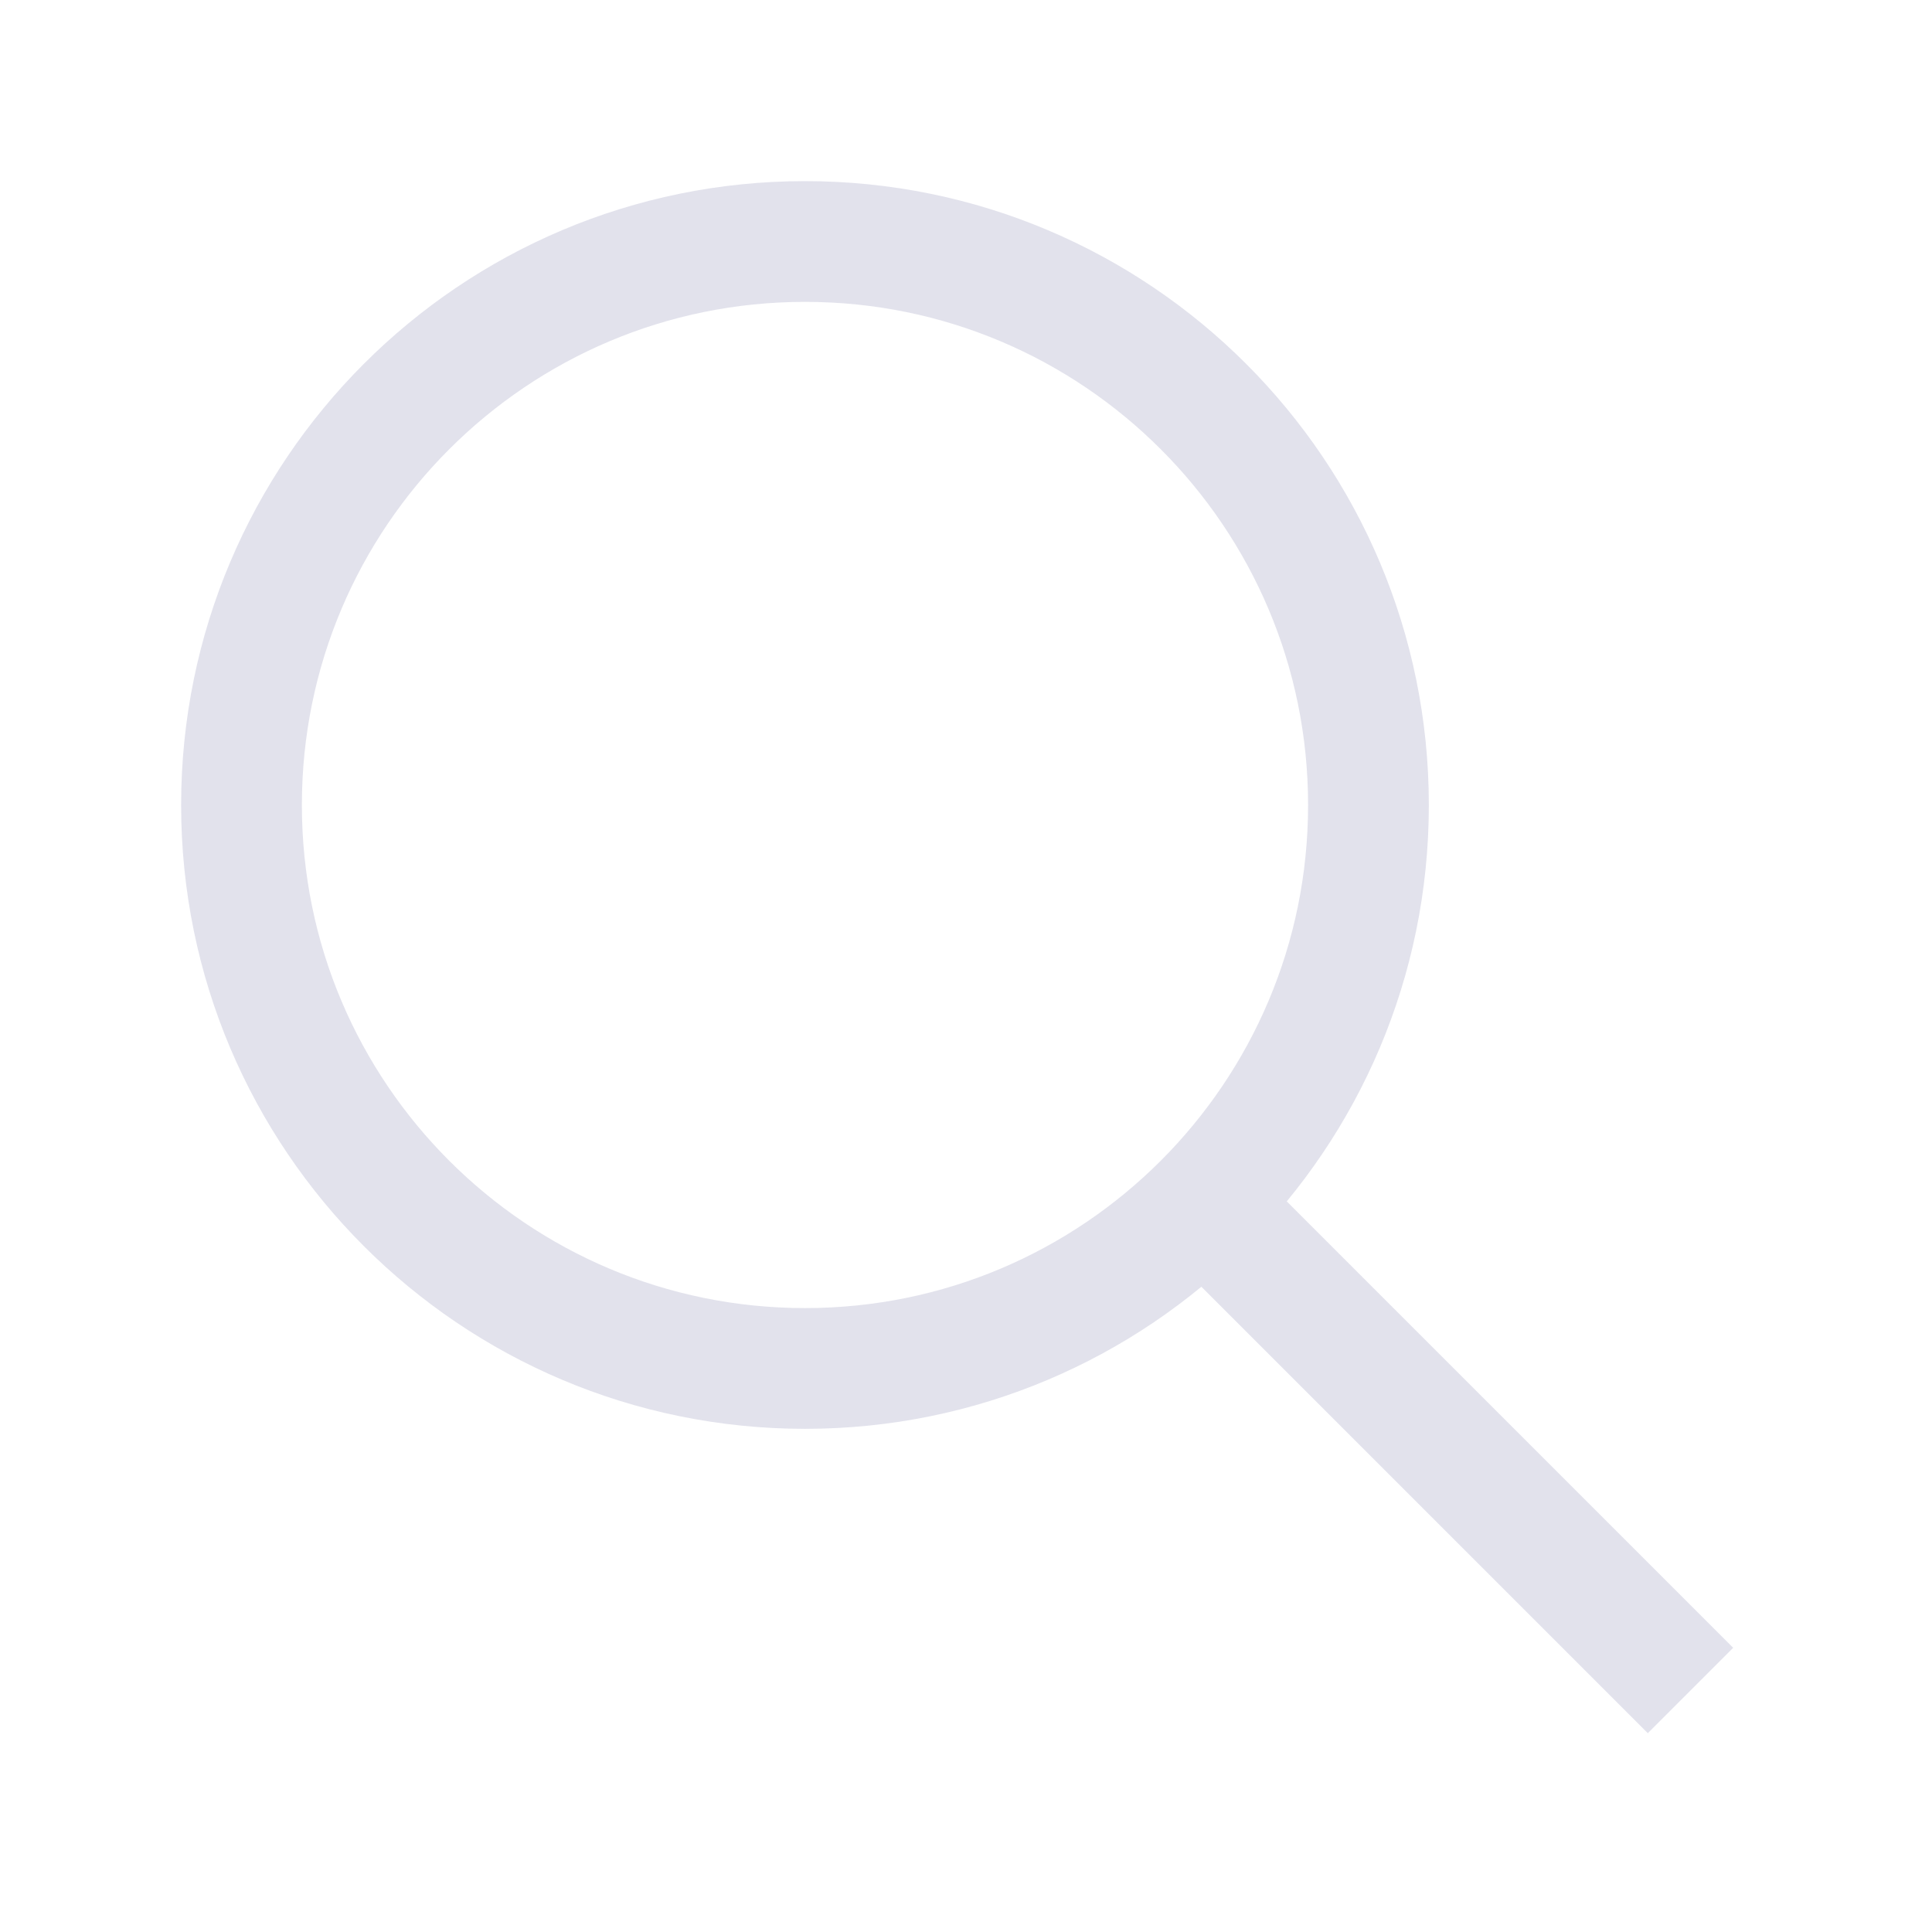
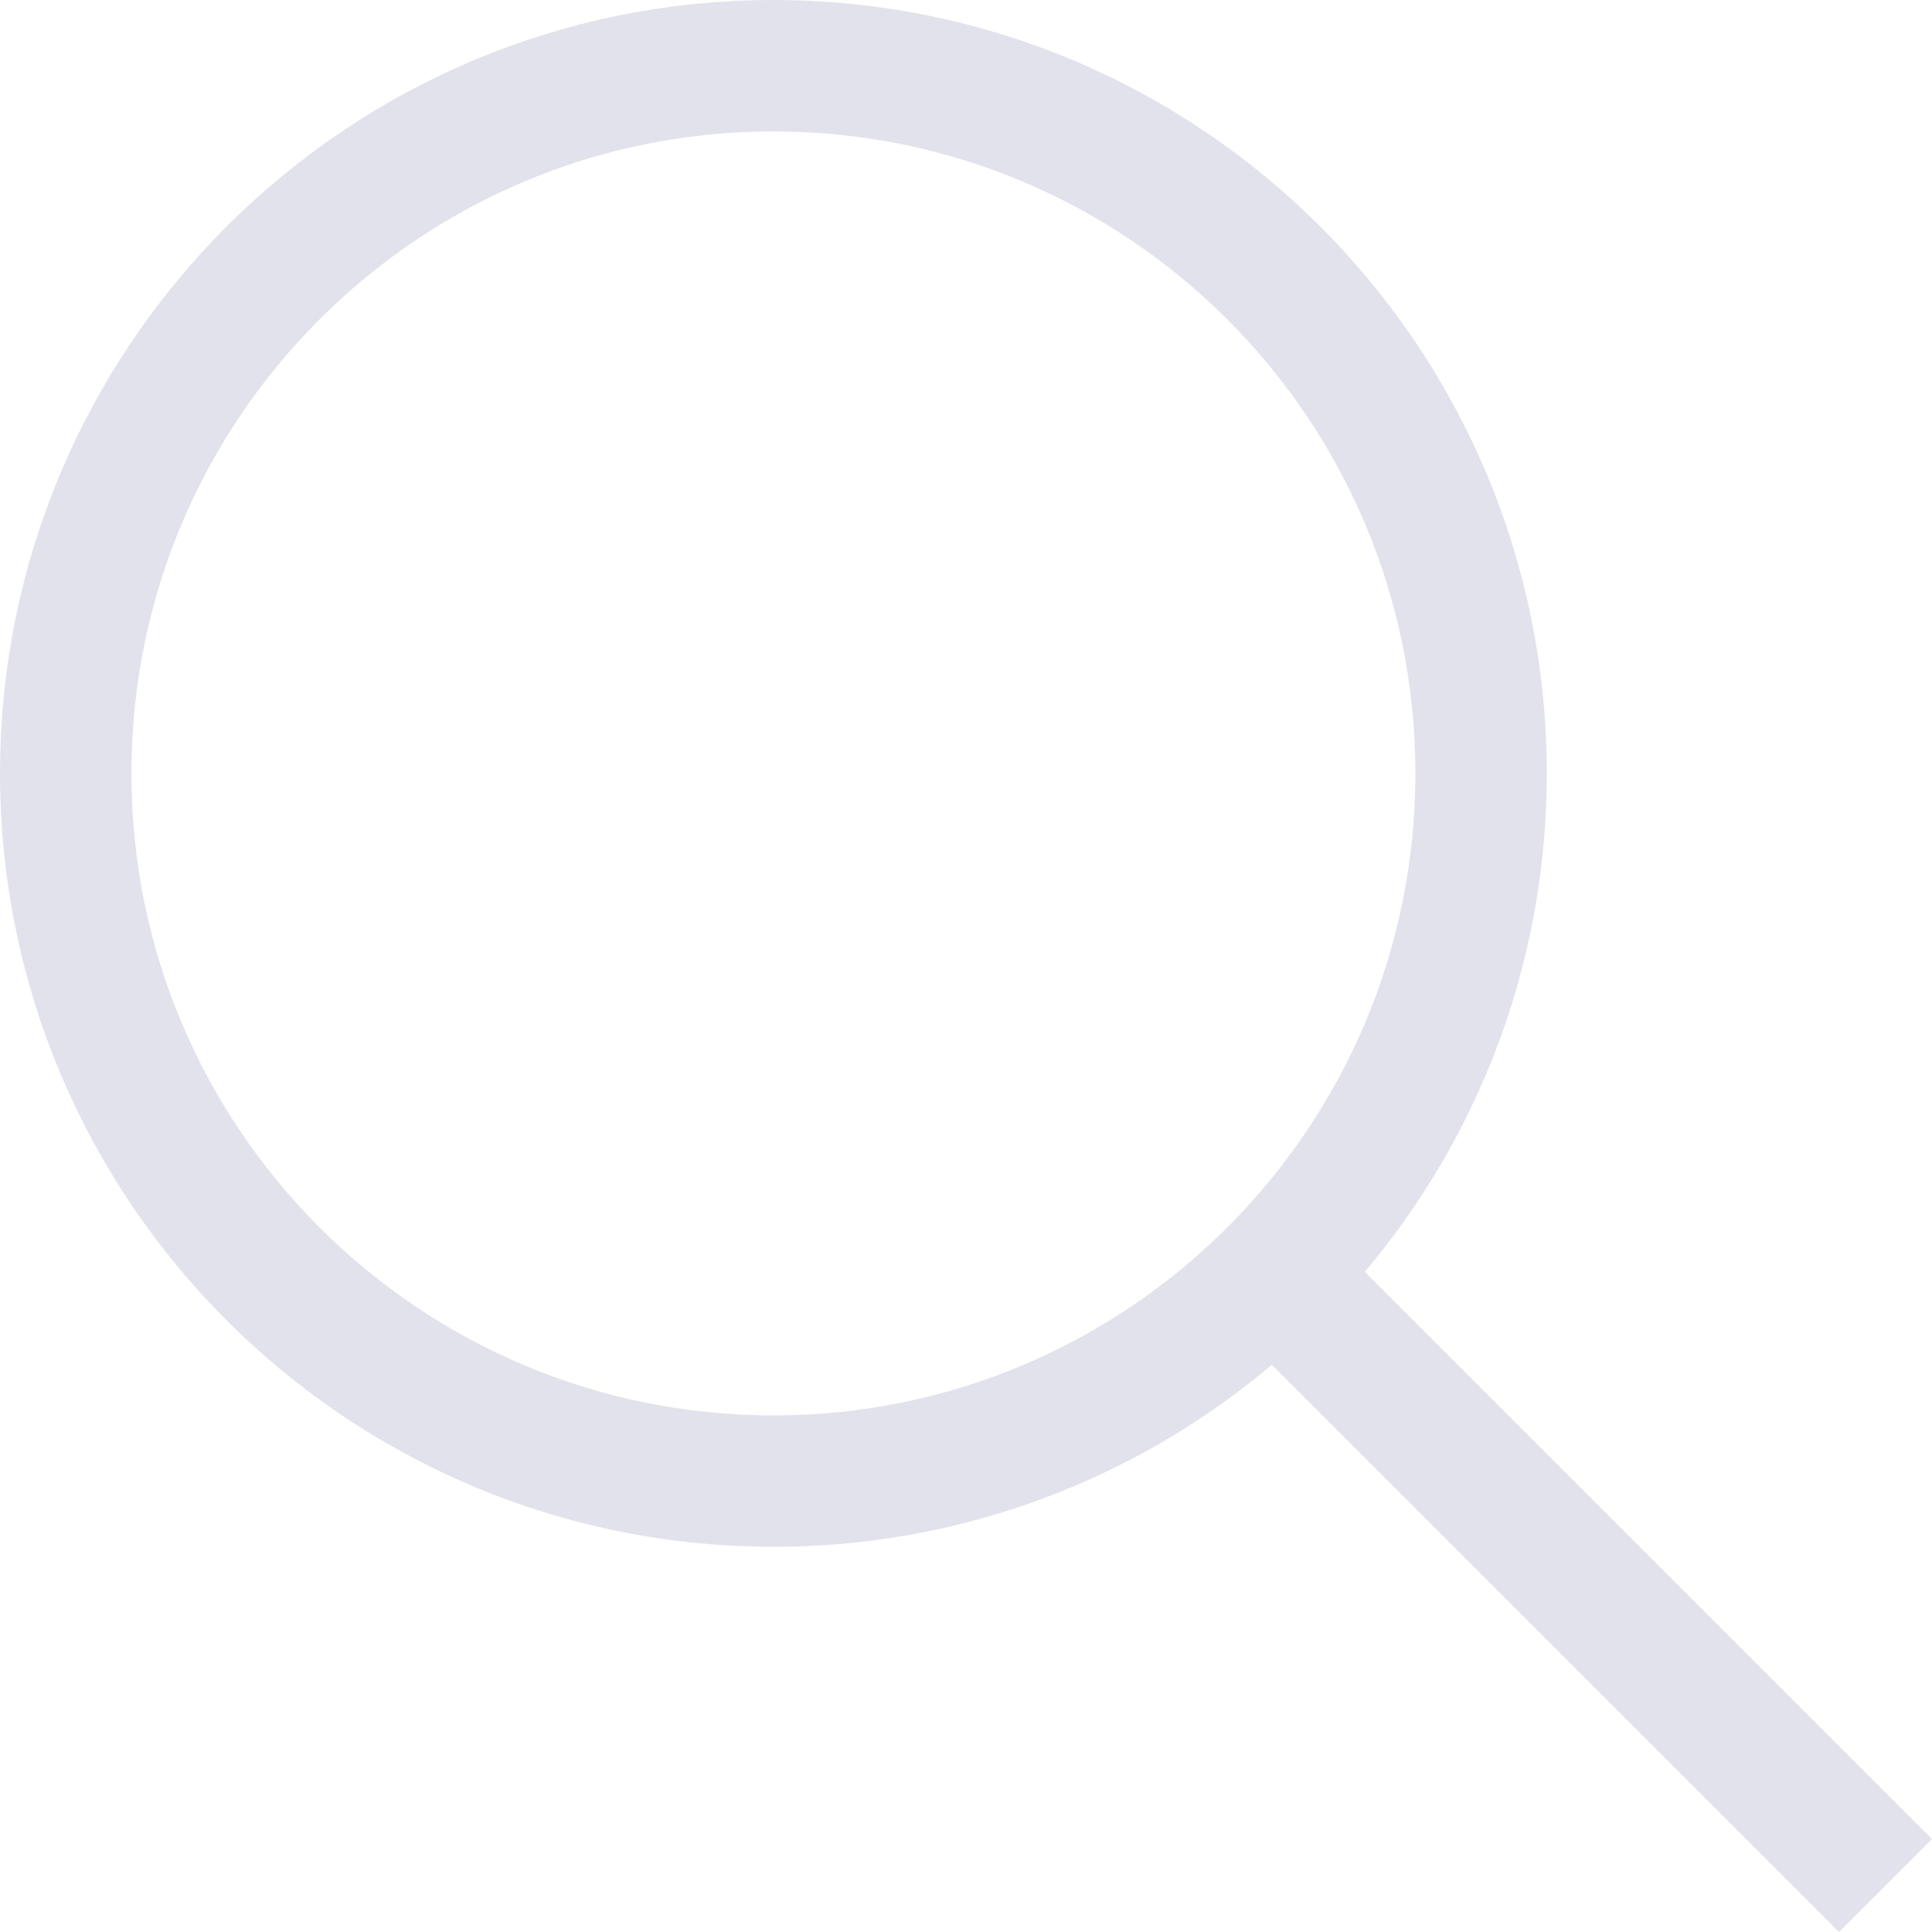
- <svg xmlns="http://www.w3.org/2000/svg" preserveAspectRatio="none" overflow="visible" style="display: block;" width="16" height="16" viewBox="0 0 16 16" fill="none">
-   <g id="Mask">
-     <g id="Light / General / Search">
-       <path id="Icon" d="M14 14L10 10M11.333 6.667C11.333 9.244 9.244 11.333 6.667 11.333C4.089 11.333 2 9.244 2 6.667C2 4.089 4.089 2 6.667 2C9.244 2 11.333 4.089 11.333 6.667Z" stroke="#E2E2EC" stroke-linejoin="round" />
-     </g>
-   </g>
+ <svg xmlns="http://www.w3.org/2000/svg" preserveAspectRatio="none" overflow="visible" style="display: block;" width="19.11" height="19.11" viewBox="0 0 19.11 19.11" fill="none">
+   <path id="Icon" d="M18.65 18.65L12.65 12.65M14.65 7.65C14.65 11.516 11.516 14.65 7.65 14.65C3.784 14.65 0.65 11.516 0.65 7.65C0.65 3.784 3.784 0.65 7.65 0.65C11.516 0.65 14.65 3.784 14.65 7.65Z" stroke="#E2E2EC" stroke-width="1.3" stroke-linejoin="round" />
</svg>
